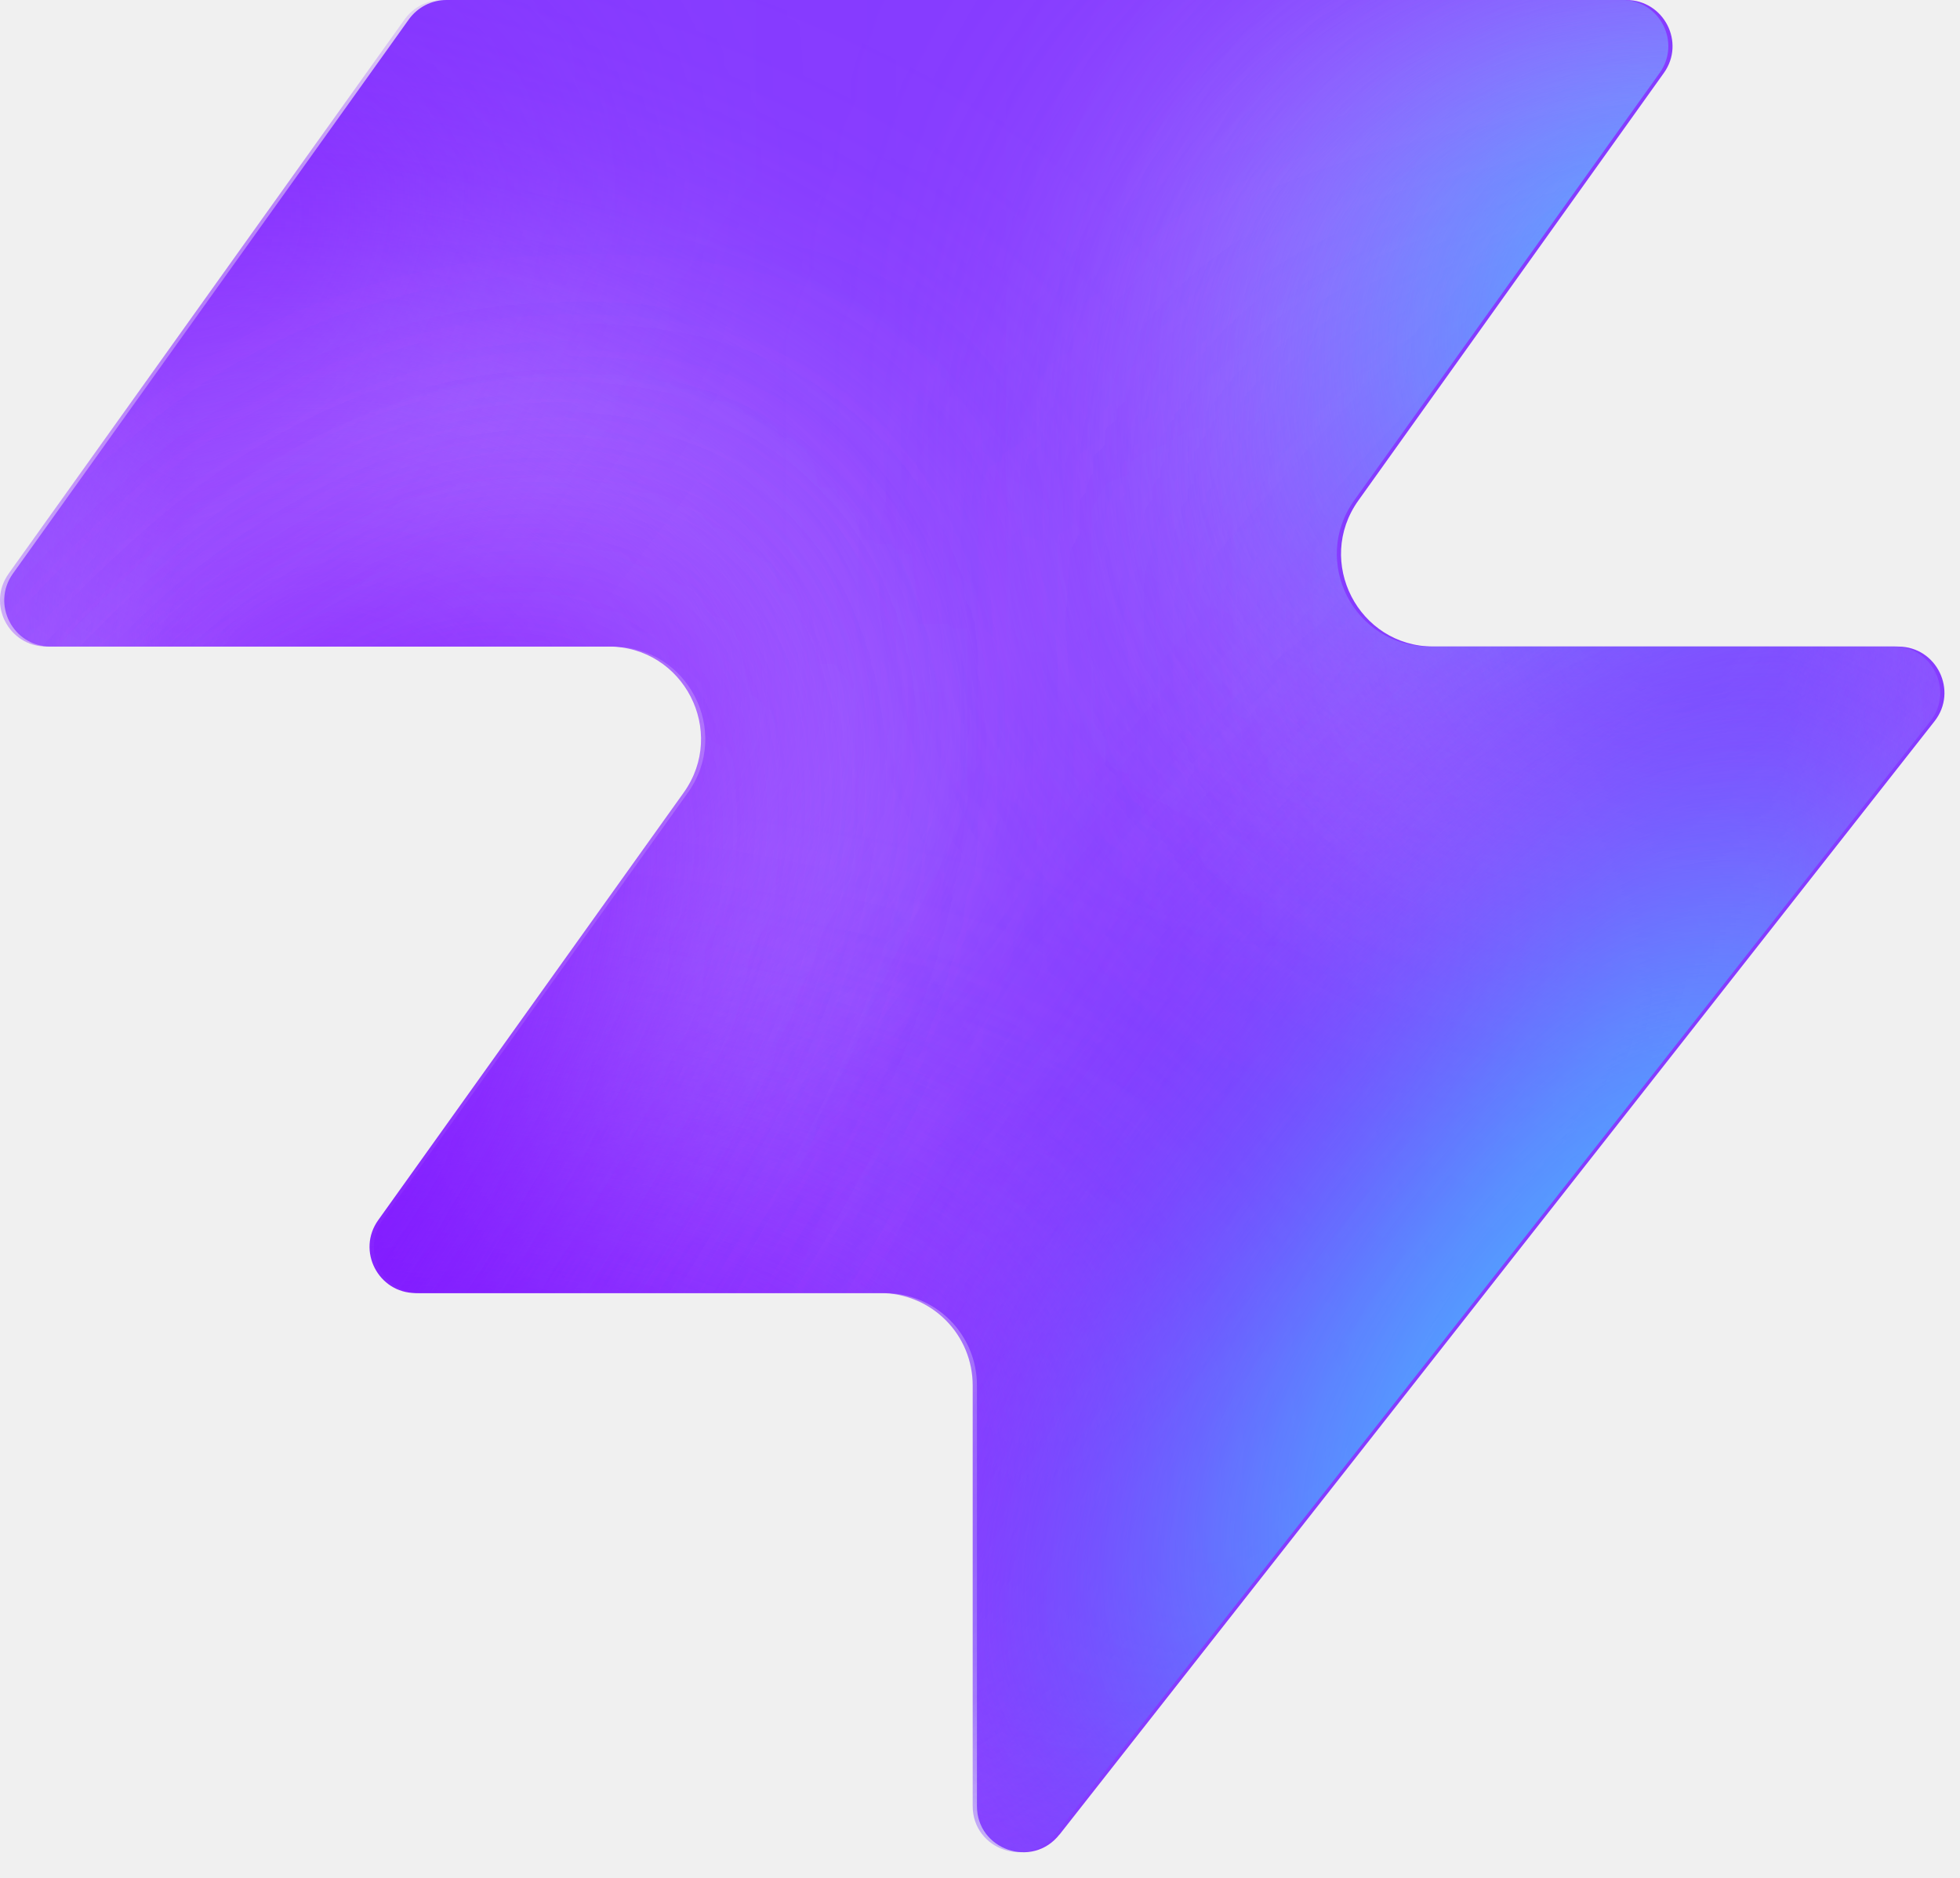
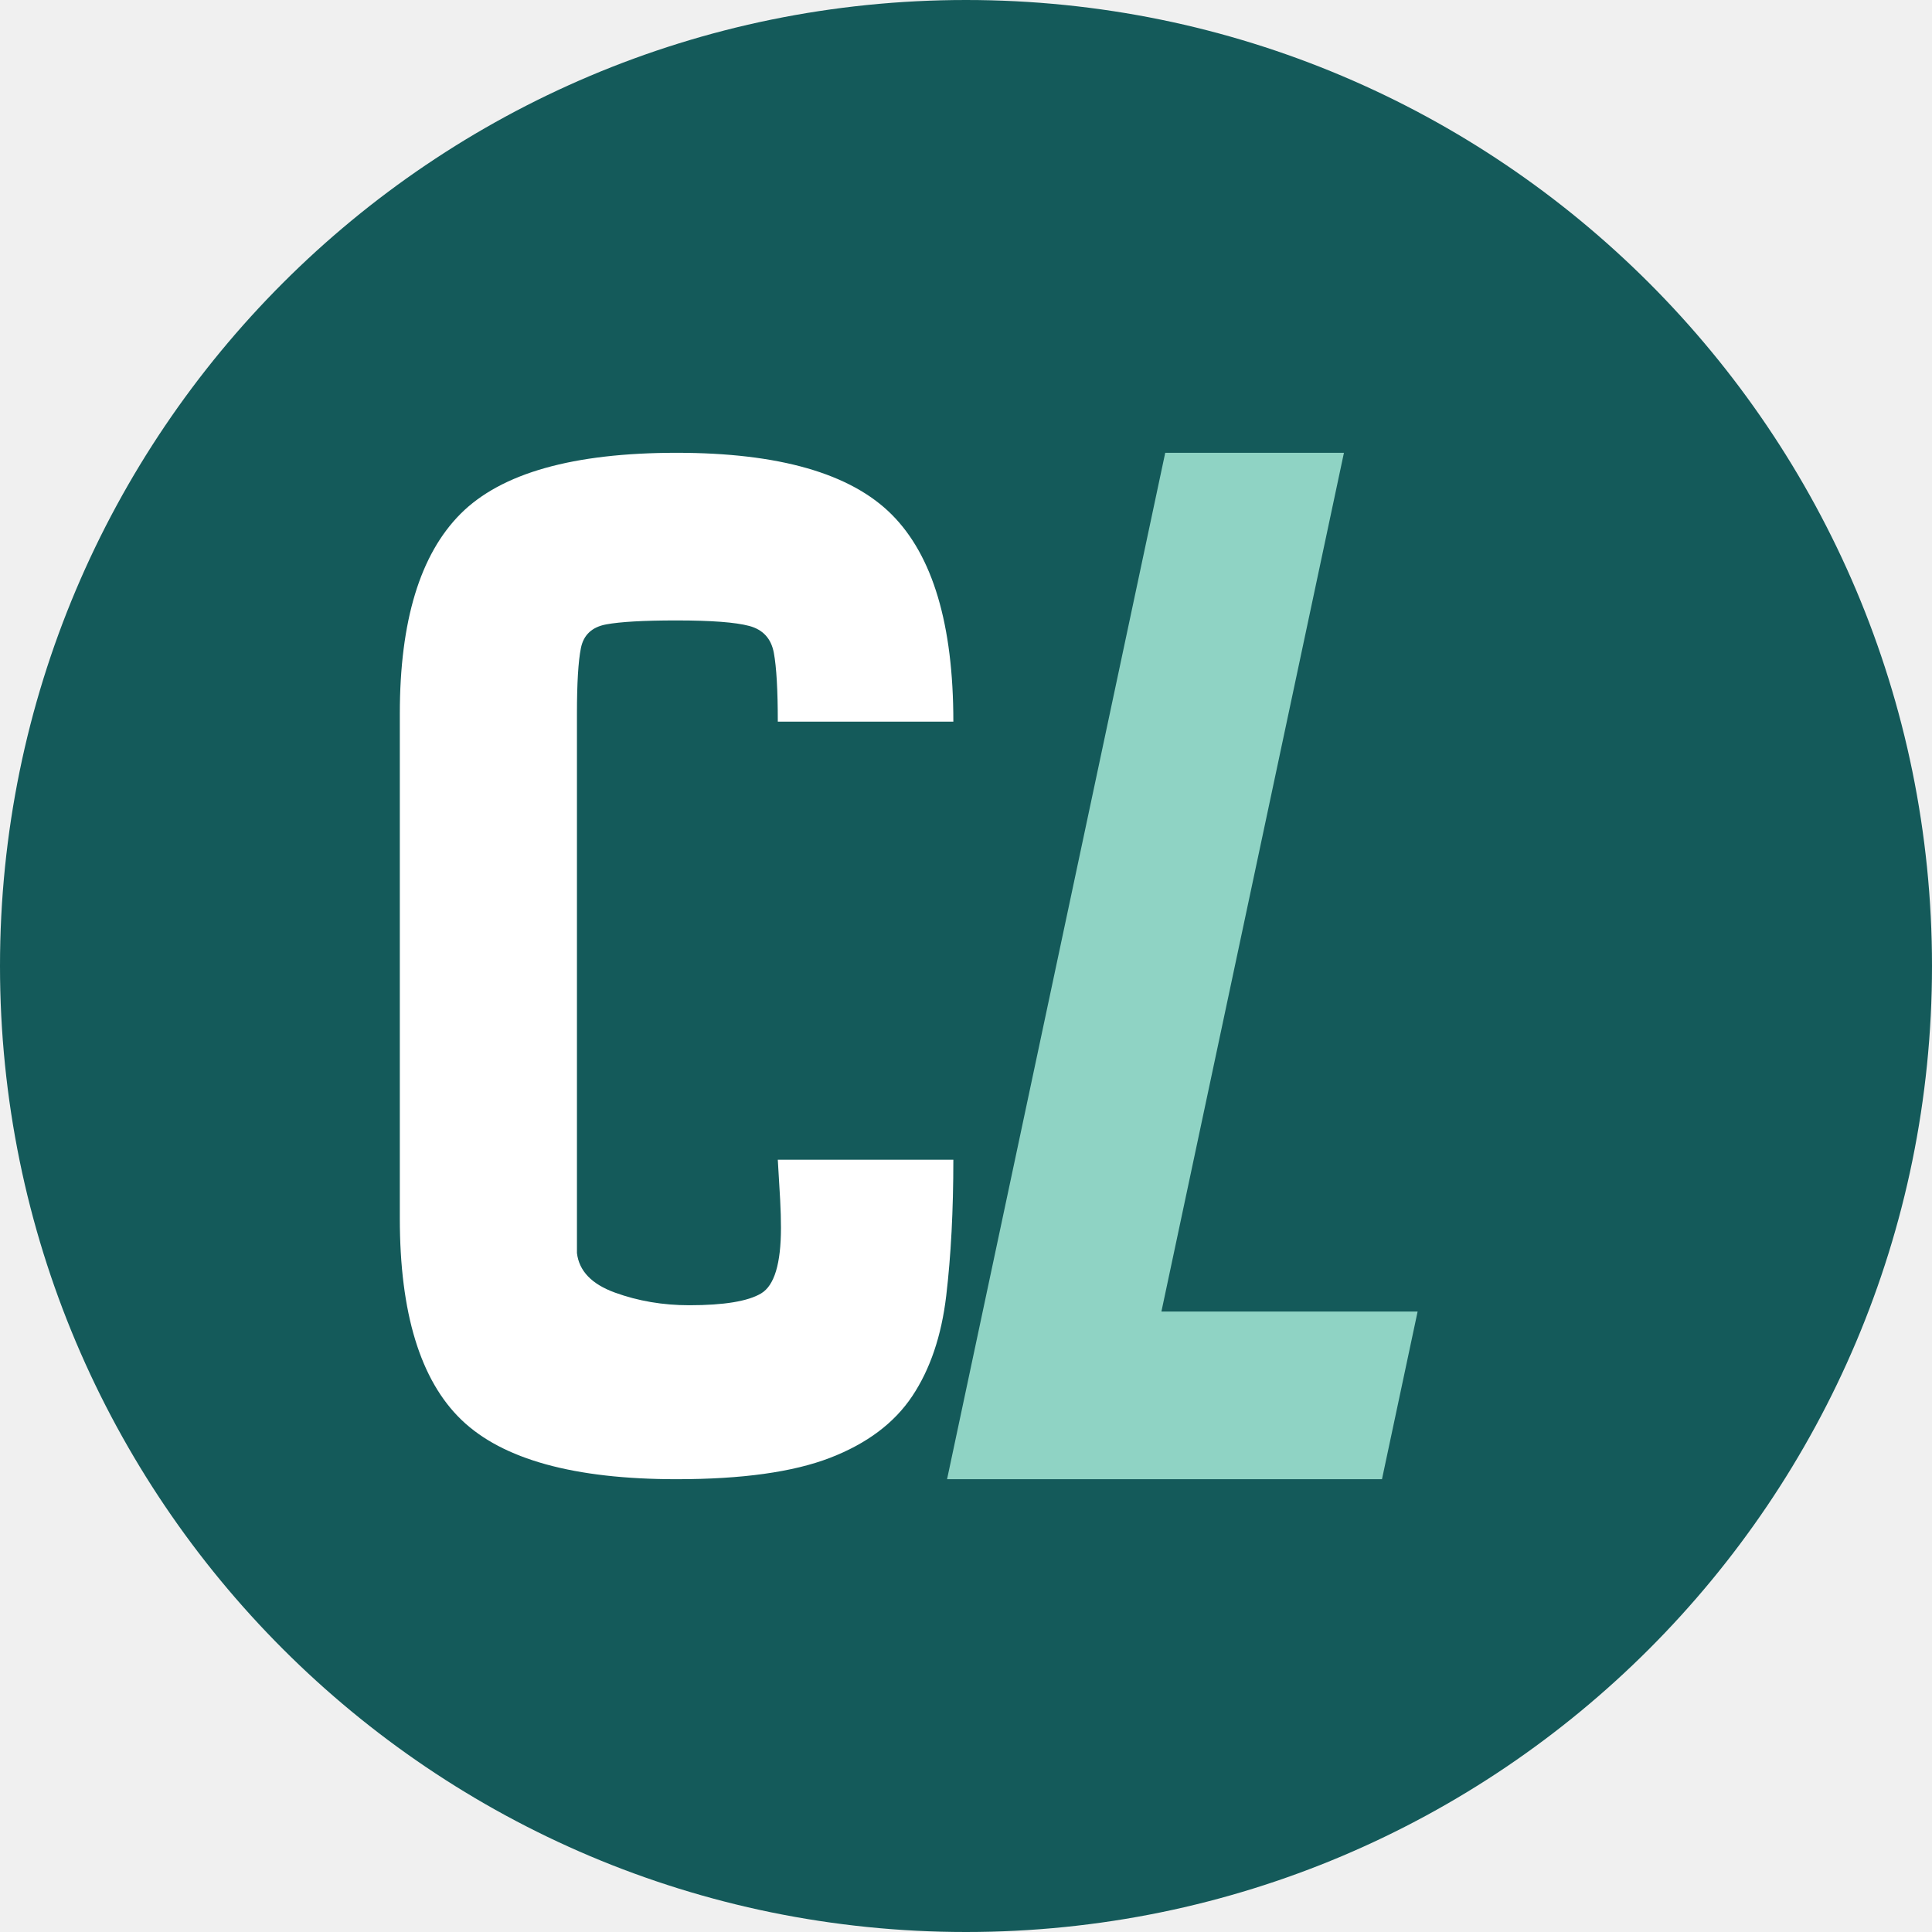
- <svg xmlns="http://www.w3.org/2000/svg" width="48" height="46" fill="none" viewBox="0 0 48 46">
-   <path fill="#863bff" d="M25.946 44.938c-.664.845-2.021.375-2.021-.698V33.937a2.26 2.26 0 0 0-2.262-2.262H10.287c-.92 0-1.456-1.04-.92-1.788l7.48-10.471c1.07-1.497 0-3.578-1.842-3.578H1.237c-.92 0-1.456-1.04-.92-1.788L10.013.474c.214-.297.556-.474.92-.474h28.894c.92 0 1.456 1.04.92 1.788l-7.48 10.471c-1.07 1.498 0 3.579 1.842 3.579h11.377c.943 0 1.473 1.088.89 1.83L25.947 44.94z" style="fill:#863bff;fill:color(display-p3 .525 .23 1);fill-opacity:1" />
-   <mask id="a" width="48" height="46" x="0" y="0" maskUnits="userSpaceOnUse" style="mask-type:alpha">
-     <path fill="#000" d="M25.842 44.938c-.664.844-2.021.375-2.021-.698V33.937a2.26 2.26 0 0 0-2.262-2.262H10.183c-.92 0-1.456-1.04-.92-1.788l7.48-10.471c1.07-1.498 0-3.579-1.842-3.579H1.133c-.92 0-1.456-1.04-.92-1.787L9.91.473c.214-.297.556-.474.92-.474h28.894c.92 0 1.456 1.04.92 1.788l-7.48 10.471c-1.07 1.498 0 3.578 1.842 3.578h11.377c.943 0 1.473 1.088.89 1.832L25.843 44.94z" style="fill:#000;fill-opacity:1" />
-   </mask>
-   <g mask="url(#a)">
-     <g filter="url(#b)">
-       <ellipse cx="5.508" cy="14.704" fill="#ede6ff" rx="5.508" ry="14.704" style="fill:#ede6ff;fill:color(display-p3 .927 .903 1);fill-opacity:1" transform="matrix(.00324 1 1 -.00324 -4.47 31.516)" />
-     </g>
-     <g filter="url(#c)">
-       <ellipse cx="10.399" cy="29.851" fill="#ede6ff" rx="10.399" ry="29.851" style="fill:#ede6ff;fill:color(display-p3 .927 .903 1);fill-opacity:1" transform="matrix(.00324 1 1 -.00324 -39.328 7.883)" />
-     </g>
-     <g filter="url(#d)">
-       <ellipse cx="5.508" cy="30.487" fill="#7e14ff" rx="5.508" ry="30.487" style="fill:#7e14ff;fill:color(display-p3 .492 .077 1);fill-opacity:1" transform="rotate(89.814 -25.913 -14.639)scale(1 -1)" />
-     </g>
-     <g filter="url(#e)">
-       <ellipse cx="5.508" cy="30.599" fill="#7e14ff" rx="5.508" ry="30.599" style="fill:#7e14ff;fill:color(display-p3 .492 .077 1);fill-opacity:1" transform="rotate(89.814 -32.644 -3.334)scale(1 -1)" />
-     </g>
-     <g filter="url(#f)">
-       <ellipse cx="5.508" cy="30.599" fill="#7e14ff" rx="5.508" ry="30.599" style="fill:#7e14ff;fill:color(display-p3 .492 .077 1);fill-opacity:1" transform="matrix(.00324 1 1 -.00324 -34.34 30.47)" />
-     </g>
-     <g filter="url(#g)">
-       <ellipse cx="14.072" cy="22.078" fill="#ede6ff" rx="14.072" ry="22.078" style="fill:#ede6ff;fill:color(display-p3 .927 .903 1);fill-opacity:1" transform="rotate(93.35 24.506 48.493)scale(-1 1)" />
-     </g>
-     <g filter="url(#h)">
-       <ellipse cx="3.47" cy="21.501" fill="#7e14ff" rx="3.47" ry="21.501" style="fill:#7e14ff;fill:color(display-p3 .492 .077 1);fill-opacity:1" transform="rotate(89.009 28.708 47.59)scale(-1 1)" />
-     </g>
-     <g filter="url(#i)">
-       <ellipse cx="3.47" cy="21.501" fill="#7e14ff" rx="3.47" ry="21.501" style="fill:#7e14ff;fill:color(display-p3 .492 .077 1);fill-opacity:1" transform="rotate(89.009 28.708 47.59)scale(-1 1)" />
-     </g>
-     <g filter="url(#j)">
-       <ellipse cx=".387" cy="8.972" fill="#7e14ff" rx="4.407" ry="29.108" style="fill:#7e14ff;fill:color(display-p3 .492 .077 1);fill-opacity:1" transform="rotate(39.51 .387 8.972)" />
-     </g>
-     <g filter="url(#k)">
-       <ellipse cx="47.523" cy="-6.092" fill="#7e14ff" rx="4.407" ry="29.108" style="fill:#7e14ff;fill:color(display-p3 .492 .077 1);fill-opacity:1" transform="rotate(37.892 47.523 -6.092)" />
-     </g>
-     <g filter="url(#l)">
-       <ellipse cx="41.412" cy="6.333" fill="#47bfff" rx="5.971" ry="9.665" style="fill:#47bfff;fill:color(display-p3 .28 .748 1);fill-opacity:1" transform="rotate(37.892 41.412 6.333)" />
-     </g>
-     <g filter="url(#m)">
-       <ellipse cx="-1.879" cy="38.332" fill="#7e14ff" rx="4.407" ry="29.108" style="fill:#7e14ff;fill:color(display-p3 .492 .077 1);fill-opacity:1" transform="rotate(37.892 -1.88 38.332)" />
-     </g>
-     <g filter="url(#n)">
-       <ellipse cx="-1.879" cy="38.332" fill="#7e14ff" rx="4.407" ry="29.108" style="fill:#7e14ff;fill:color(display-p3 .492 .077 1);fill-opacity:1" transform="rotate(37.892 -1.88 38.332)" />
-     </g>
-     <g filter="url(#o)">
-       <ellipse cx="35.651" cy="29.907" fill="#7e14ff" rx="4.407" ry="29.108" style="fill:#7e14ff;fill:color(display-p3 .492 .077 1);fill-opacity:1" transform="rotate(37.892 35.651 29.907)" />
-     </g>
-     <g filter="url(#p)">
-       <ellipse cx="38.418" cy="32.4" fill="#47bfff" rx="5.971" ry="15.297" style="fill:#47bfff;fill:color(display-p3 .28 .748 1);fill-opacity:1" transform="rotate(37.892 38.418 32.4)" />
+ <svg xmlns="http://www.w3.org/2000/svg" viewBox="0 0 64 64">
+   <circle cx="32" cy="32" r="32" fill="#145A5A" />
+   <g transform="translate(32 32) scale(0.05239 -0.05239) translate(-385 -324.5)">
+     <path fill="#FFFFFF" d="M202 0Q105 0 66.0 37.5Q27 75 27 165V484Q27 572 65.5 610.5Q104 649 202 649Q299 649 338.0 610.0Q377 571 377 479H266Q266 509 263.5 522.5Q261 536 248.0 539.5Q235 543 202 543Q171 543 157.5 540.5Q144 538 141.5 525.5Q139 513 139 484V143Q141 126 163.0 118.0Q185 110 210 110Q243 110 255.5 117.5Q268 125 268 159Q268 167 267.5 176.5Q267 186 266 202H377Q377 154 372.5 116.0Q368 78 351.0 52.5Q334 27 299.0 13.5Q264 0 202 0Z" />
+     <g transform="translate(0 324.5) skewX(12) translate(0 -324.5)">
+       <path fill="#8FD3C4" transform="translate(410 0)" d="M32 0V649H145V106H307V0Z" />
    </g>
  </g>
-   <defs>
-     <filter id="b" width="60.045" height="41.654" x="-19.77" y="16.149" color-interpolation-filters="sRGB" filterUnits="userSpaceOnUse">
-       <feFlood flood-opacity="0" result="BackgroundImageFix" />
-       <feBlend in="SourceGraphic" in2="BackgroundImageFix" result="shape" />
-       <feGaussianBlur result="effect1_foregroundBlur_2002_17158" stdDeviation="7.659" />
-     </filter>
-     <filter id="c" width="90.34" height="51.437" x="-54.613" y="-7.533" color-interpolation-filters="sRGB" filterUnits="userSpaceOnUse">
-       <feFlood flood-opacity="0" result="BackgroundImageFix" />
-       <feBlend in="SourceGraphic" in2="BackgroundImageFix" result="shape" />
-       <feGaussianBlur result="effect1_foregroundBlur_2002_17158" stdDeviation="7.659" />
-     </filter>
-     <filter id="d" width="79.355" height="29.4" x="-49.64" y="2.03" color-interpolation-filters="sRGB" filterUnits="userSpaceOnUse">
-       <feFlood flood-opacity="0" result="BackgroundImageFix" />
-       <feBlend in="SourceGraphic" in2="BackgroundImageFix" result="shape" />
-       <feGaussianBlur result="effect1_foregroundBlur_2002_17158" stdDeviation="4.596" />
-     </filter>
-     <filter id="e" width="79.579" height="29.4" x="-45.045" y="20.029" color-interpolation-filters="sRGB" filterUnits="userSpaceOnUse">
-       <feFlood flood-opacity="0" result="BackgroundImageFix" />
-       <feBlend in="SourceGraphic" in2="BackgroundImageFix" result="shape" />
-       <feGaussianBlur result="effect1_foregroundBlur_2002_17158" stdDeviation="4.596" />
-     </filter>
-     <filter id="f" width="79.579" height="29.4" x="-43.513" y="21.178" color-interpolation-filters="sRGB" filterUnits="userSpaceOnUse">
-       <feFlood flood-opacity="0" result="BackgroundImageFix" />
-       <feBlend in="SourceGraphic" in2="BackgroundImageFix" result="shape" />
-       <feGaussianBlur result="effect1_foregroundBlur_2002_17158" stdDeviation="4.596" />
-     </filter>
-     <filter id="g" width="74.749" height="58.852" x="15.756" y="-17.901" color-interpolation-filters="sRGB" filterUnits="userSpaceOnUse">
-       <feFlood flood-opacity="0" result="BackgroundImageFix" />
-       <feBlend in="SourceGraphic" in2="BackgroundImageFix" result="shape" />
-       <feGaussianBlur result="effect1_foregroundBlur_2002_17158" stdDeviation="7.659" />
-     </filter>
-     <filter id="h" width="61.377" height="25.362" x="23.548" y="2.284" color-interpolation-filters="sRGB" filterUnits="userSpaceOnUse">
-       <feFlood flood-opacity="0" result="BackgroundImageFix" />
-       <feBlend in="SourceGraphic" in2="BackgroundImageFix" result="shape" />
-       <feGaussianBlur result="effect1_foregroundBlur_2002_17158" stdDeviation="4.596" />
-     </filter>
-     <filter id="i" width="61.377" height="25.362" x="23.548" y="2.284" color-interpolation-filters="sRGB" filterUnits="userSpaceOnUse">
-       <feFlood flood-opacity="0" result="BackgroundImageFix" />
-       <feBlend in="SourceGraphic" in2="BackgroundImageFix" result="shape" />
-       <feGaussianBlur result="effect1_foregroundBlur_2002_17158" stdDeviation="4.596" />
-     </filter>
-     <filter id="j" width="56.045" height="63.649" x="-27.636" y="-22.853" color-interpolation-filters="sRGB" filterUnits="userSpaceOnUse">
-       <feFlood flood-opacity="0" result="BackgroundImageFix" />
-       <feBlend in="SourceGraphic" in2="BackgroundImageFix" result="shape" />
-       <feGaussianBlur result="effect1_foregroundBlur_2002_17158" stdDeviation="4.596" />
-     </filter>
-     <filter id="k" width="54.814" height="64.646" x="20.116" y="-38.415" color-interpolation-filters="sRGB" filterUnits="userSpaceOnUse">
-       <feFlood flood-opacity="0" result="BackgroundImageFix" />
-       <feBlend in="SourceGraphic" in2="BackgroundImageFix" result="shape" />
-       <feGaussianBlur result="effect1_foregroundBlur_2002_17158" stdDeviation="4.596" />
-     </filter>
-     <filter id="l" width="33.541" height="35.313" x="24.641" y="-11.323" color-interpolation-filters="sRGB" filterUnits="userSpaceOnUse">
-       <feFlood flood-opacity="0" result="BackgroundImageFix" />
-       <feBlend in="SourceGraphic" in2="BackgroundImageFix" result="shape" />
-       <feGaussianBlur result="effect1_foregroundBlur_2002_17158" stdDeviation="4.596" />
-     </filter>
-     <filter id="m" width="54.814" height="64.646" x="-29.286" y="6.009" color-interpolation-filters="sRGB" filterUnits="userSpaceOnUse">
-       <feFlood flood-opacity="0" result="BackgroundImageFix" />
-       <feBlend in="SourceGraphic" in2="BackgroundImageFix" result="shape" />
-       <feGaussianBlur result="effect1_foregroundBlur_2002_17158" stdDeviation="4.596" />
-     </filter>
-     <filter id="n" width="54.814" height="64.646" x="-29.286" y="6.009" color-interpolation-filters="sRGB" filterUnits="userSpaceOnUse">
-       <feFlood flood-opacity="0" result="BackgroundImageFix" />
-       <feBlend in="SourceGraphic" in2="BackgroundImageFix" result="shape" />
-       <feGaussianBlur result="effect1_foregroundBlur_2002_17158" stdDeviation="4.596" />
-     </filter>
-     <filter id="o" width="54.814" height="64.646" x="8.244" y="-2.416" color-interpolation-filters="sRGB" filterUnits="userSpaceOnUse">
-       <feFlood flood-opacity="0" result="BackgroundImageFix" />
-       <feBlend in="SourceGraphic" in2="BackgroundImageFix" result="shape" />
-       <feGaussianBlur result="effect1_foregroundBlur_2002_17158" stdDeviation="4.596" />
-     </filter>
-     <filter id="p" width="39.409" height="43.623" x="18.713" y="10.588" color-interpolation-filters="sRGB" filterUnits="userSpaceOnUse">
-       <feFlood flood-opacity="0" result="BackgroundImageFix" />
-       <feBlend in="SourceGraphic" in2="BackgroundImageFix" result="shape" />
-       <feGaussianBlur result="effect1_foregroundBlur_2002_17158" stdDeviation="4.596" />
-     </filter>
-   </defs>
</svg>
